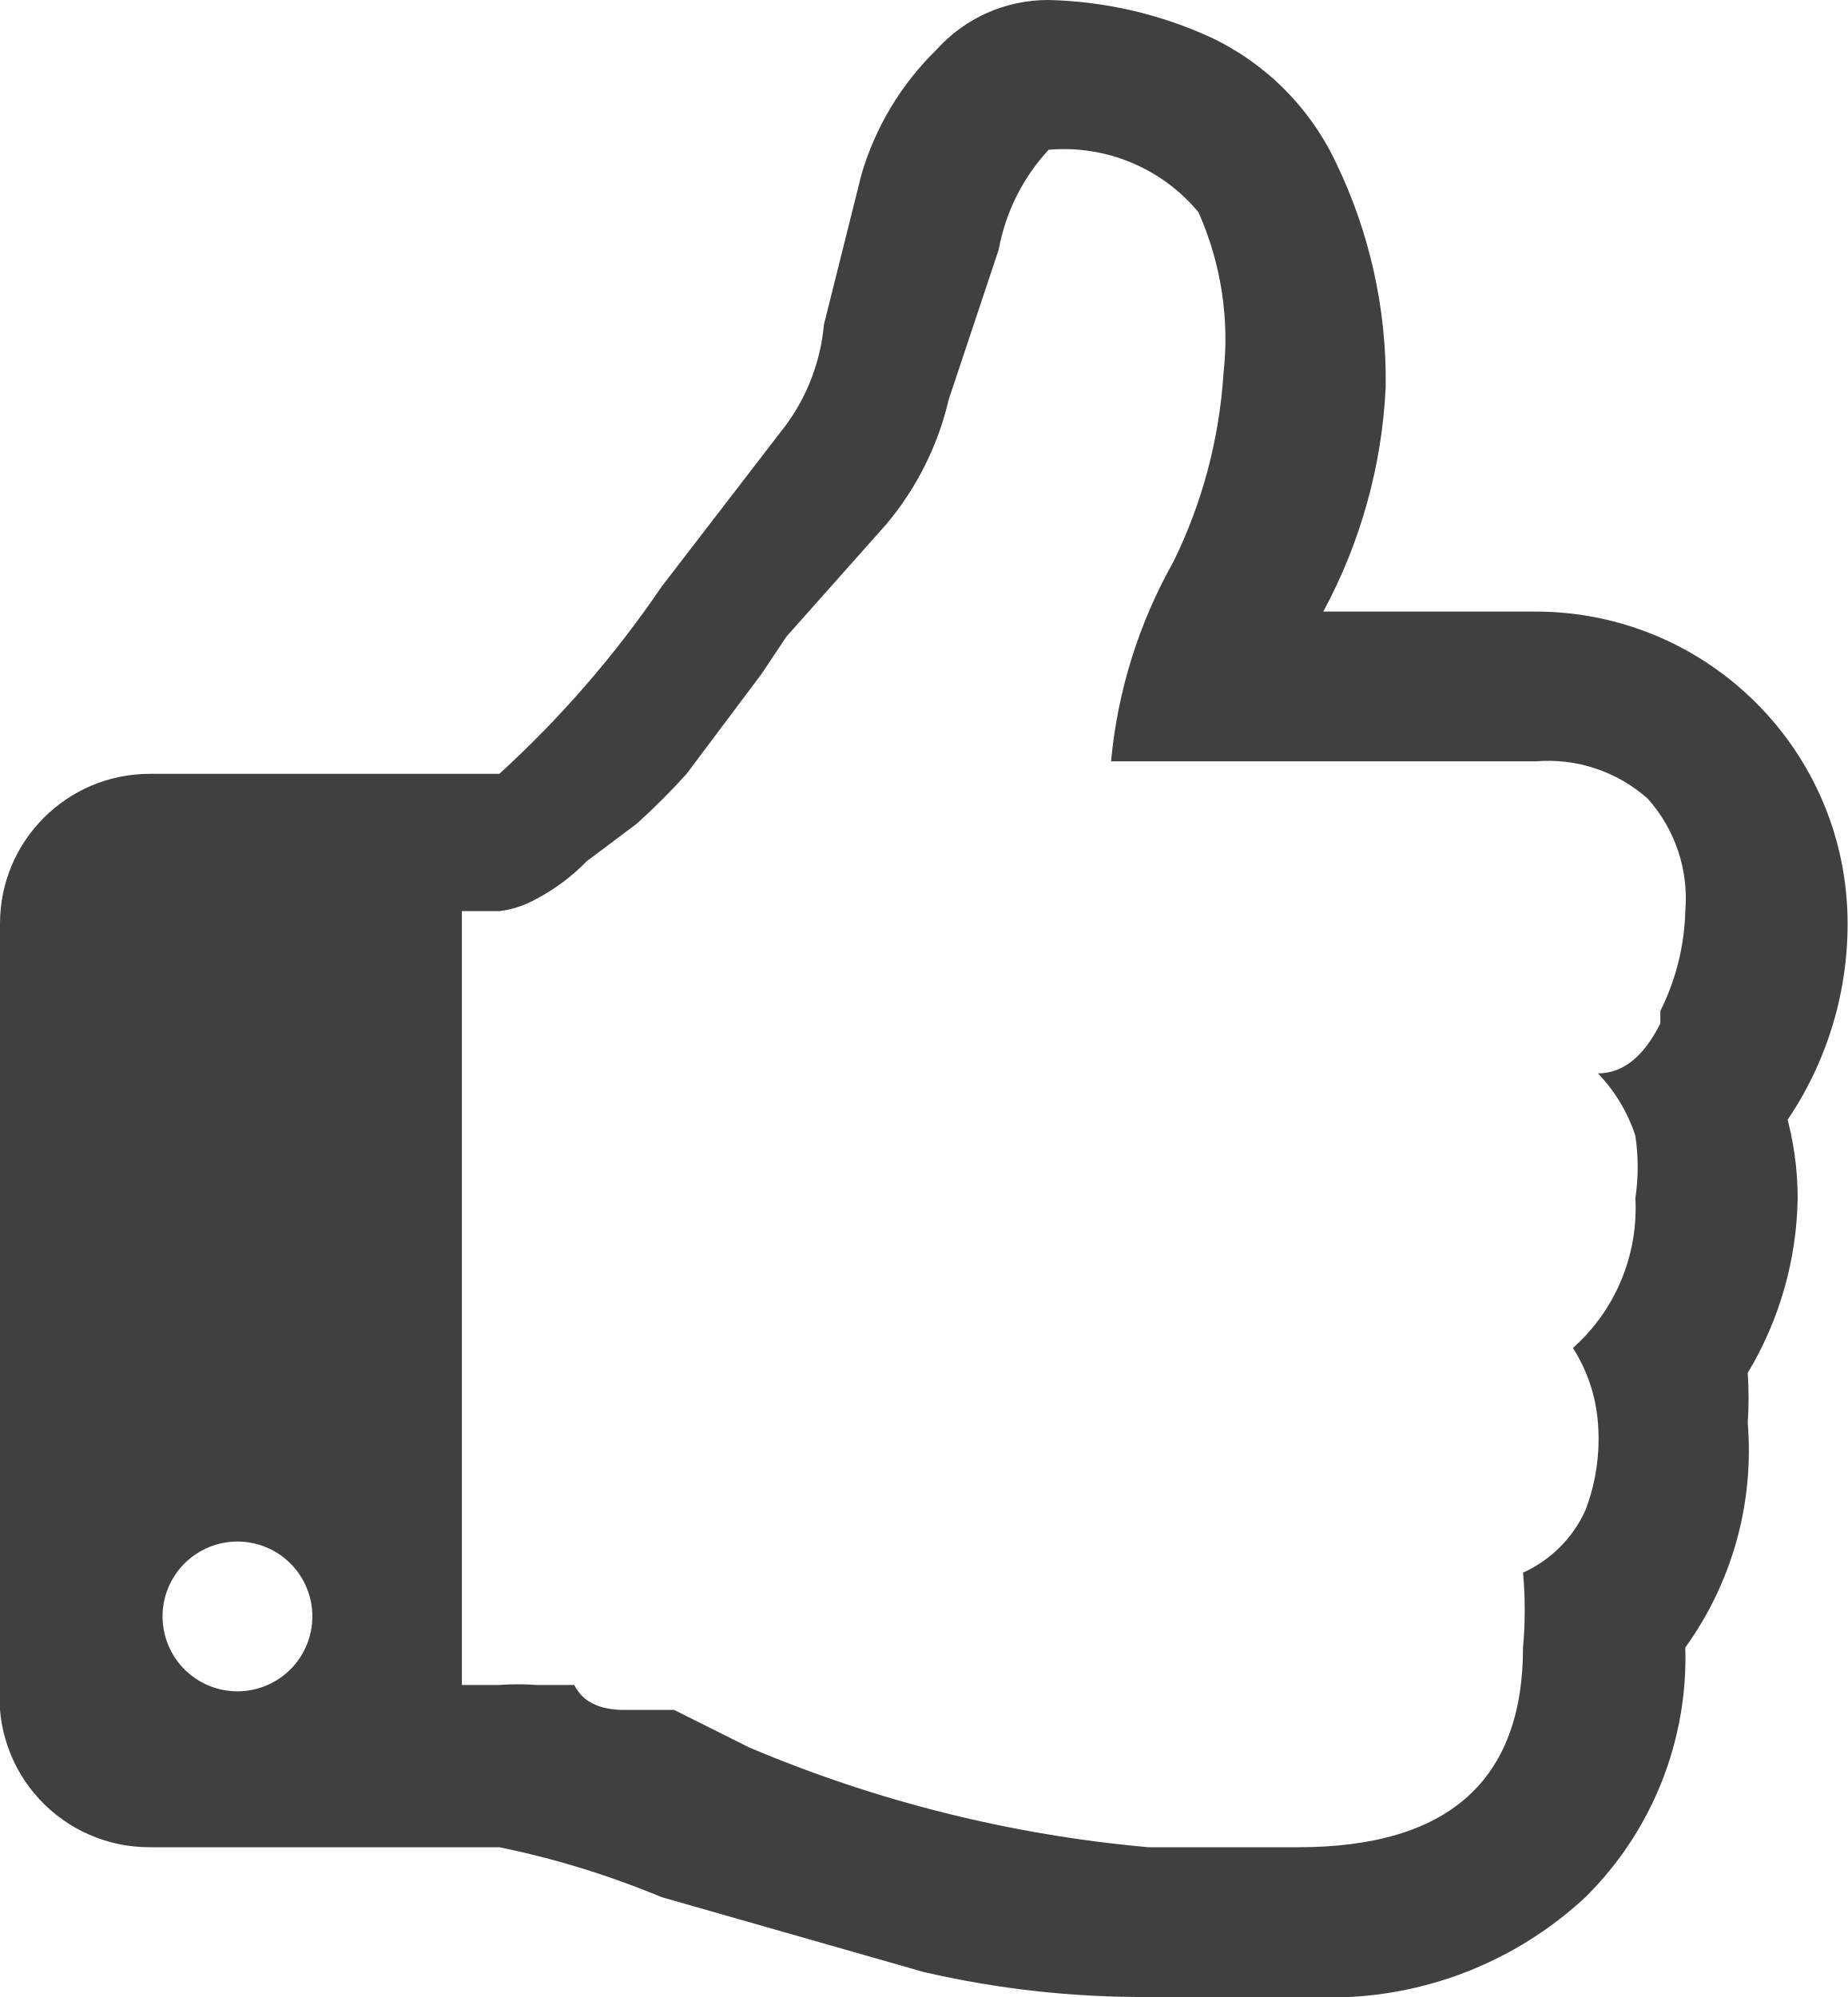
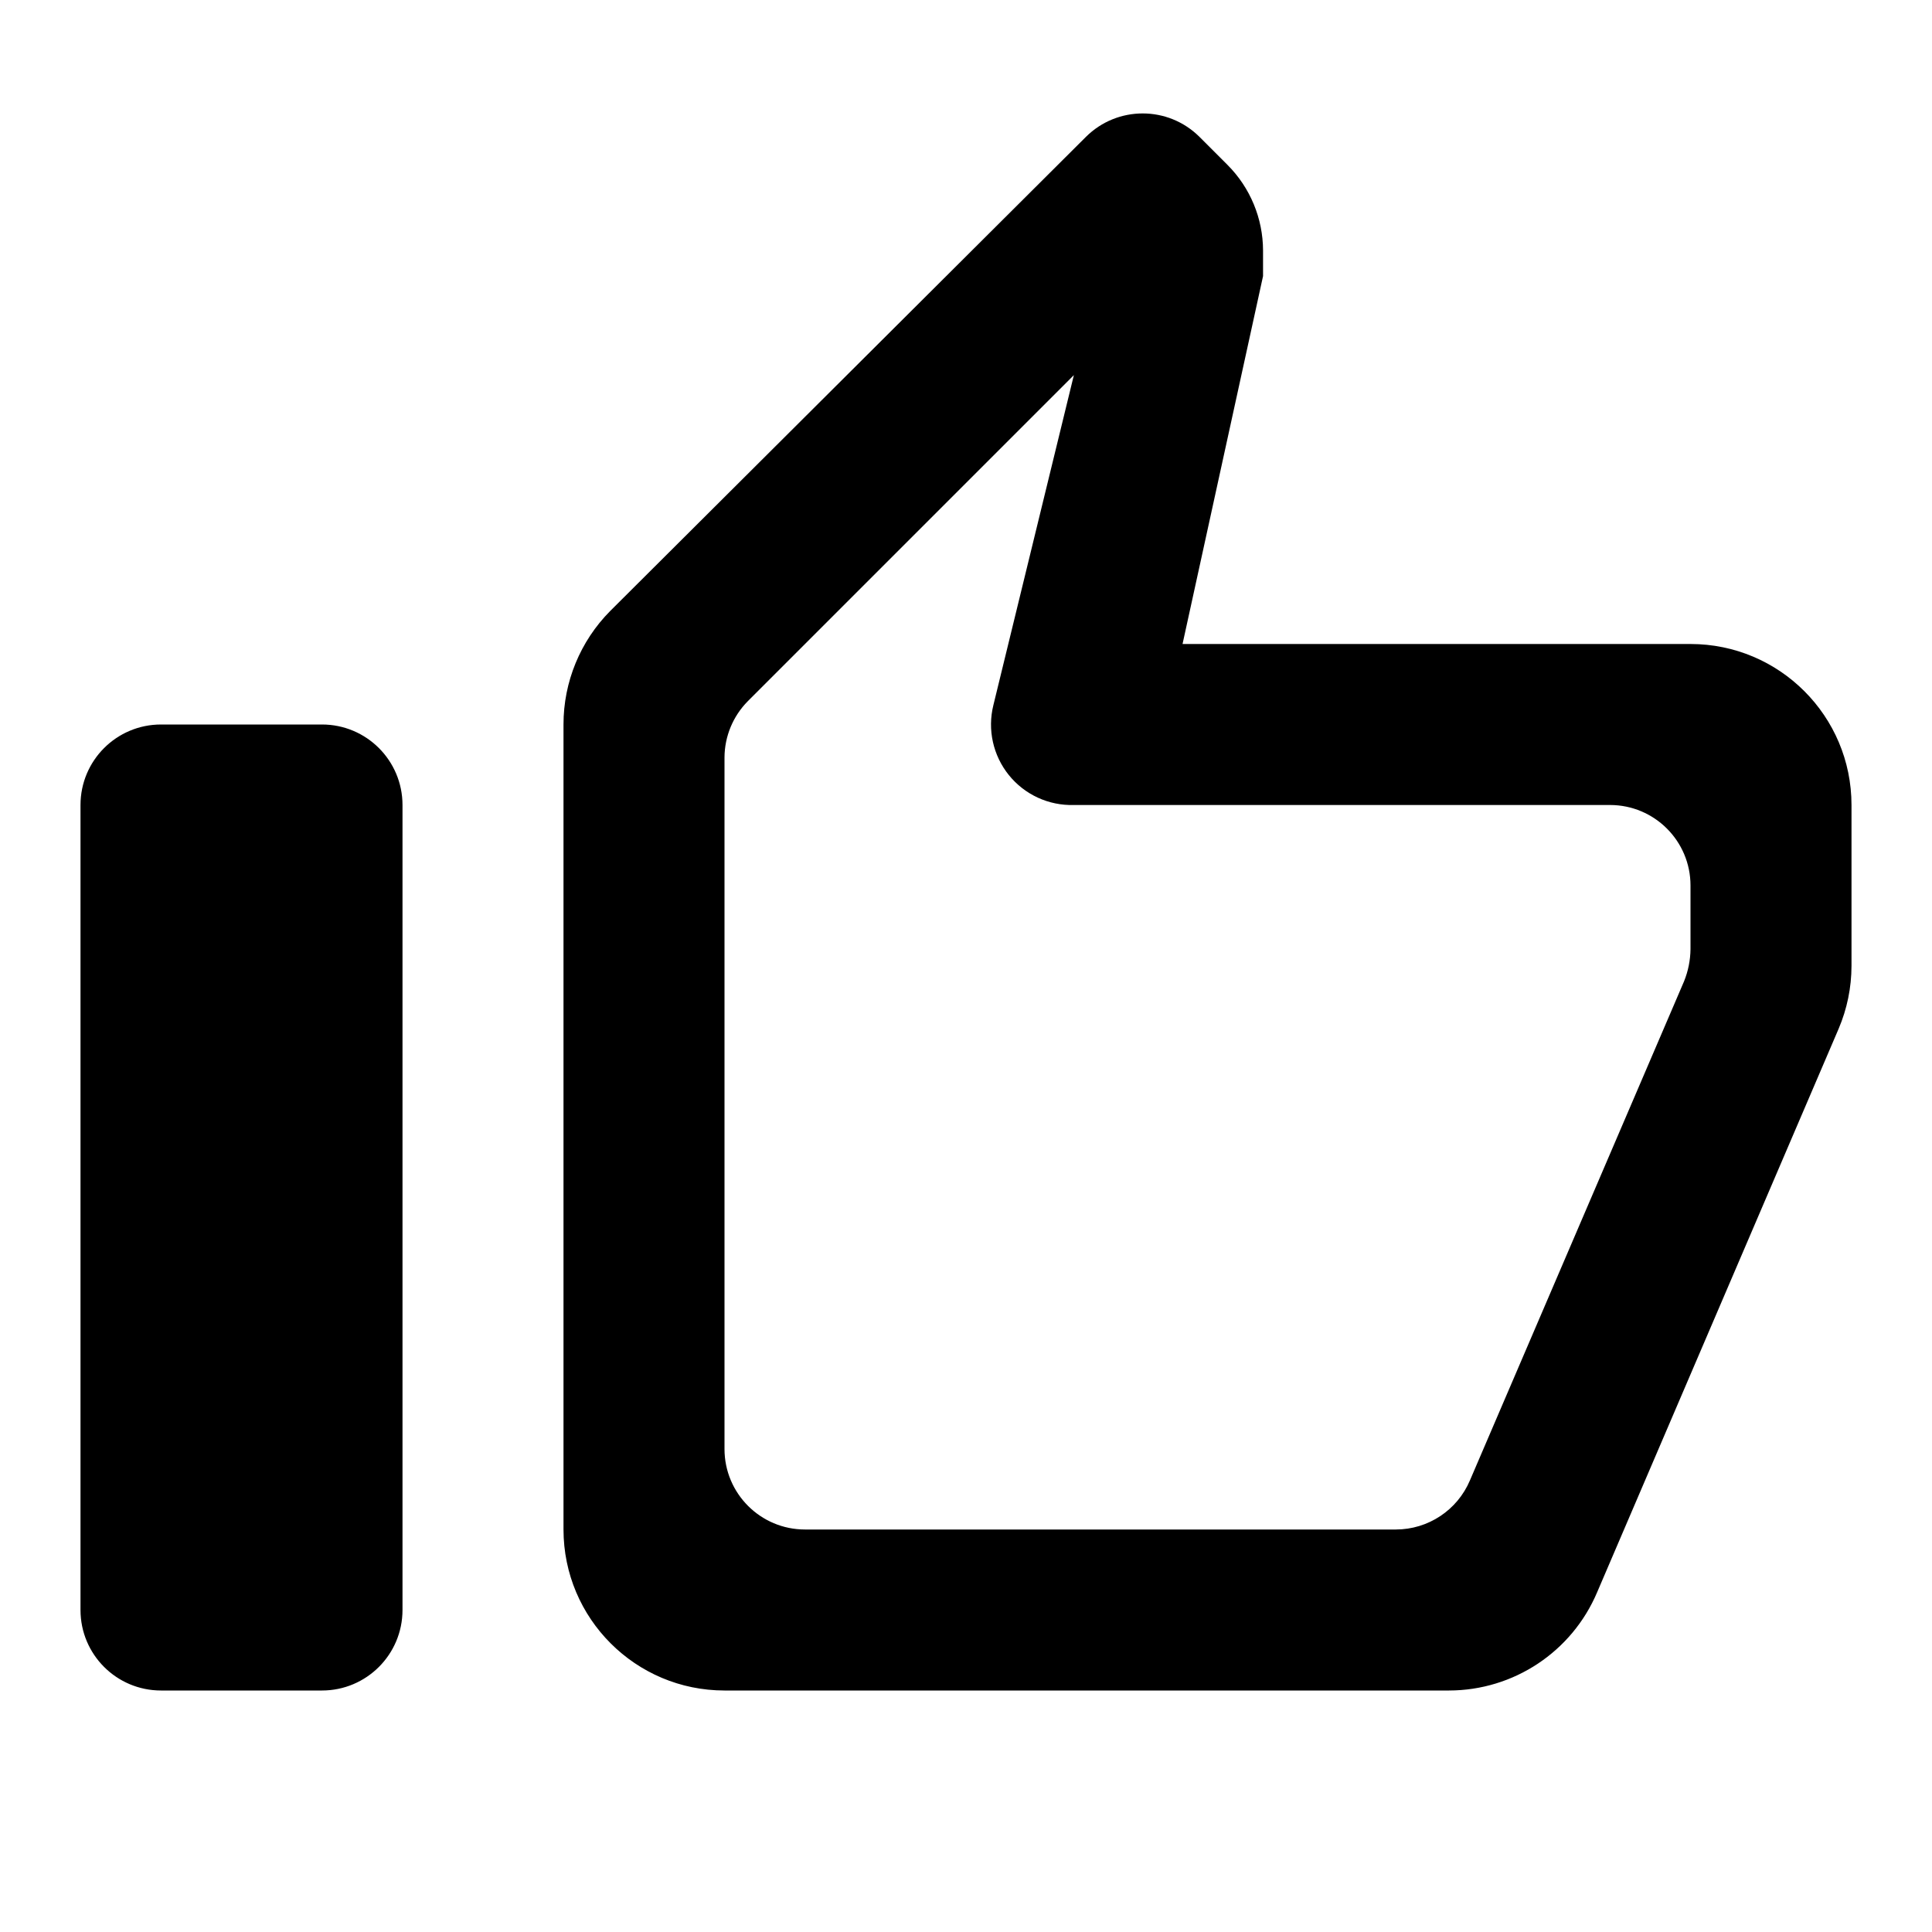
- <svg xmlns="http://www.w3.org/2000/svg" width="14.8" height="16">
-   <path d="M14.3 9a2.8 2.8 0 00.5-1.6 2.5 2.5 0 00-2.5-2.5h-1.7a4.2 4.2 0 00.5-1.8 4 4 0 00-.4-1.8 2.1 2.1 0 00-1-1A3.3 3.3 0 008.4 0a1.2 1.2 0 00-.9.4 2.3 2.3 0 00-.6 1l-.3 1.2a1.6 1.6 0 01-.3.8l-1 1.3a8.5 8.5 0 01-1.3 1.5H1.2A1.2 1.2 0 000 7.4v6.1a1.2 1.2 0 001.2 1.3H4a7.1 7.1 0 011.3.4l2.1.6a7.8 7.8 0 001.8.2h1.3a3 3 0 002.2-.8 2.7 2.7 0 00.8-2 2.7 2.7 0 00.5-1.8 3 3 0 000-.4 2.8 2.8 0 00.4-1.4 2.5 2.5 0 00-.1-.7zm-12 4.4a.6.6 0 11.2-.5.6.6 0 01-.2.5zm11-5.2q-.2.4-.5.4a1.3 1.3 0 01.3.5 1.7 1.7 0 010 .5 1.5 1.5 0 01-.5 1.2 1.3 1.3 0 01.2.6 1.6 1.6 0 01-.1.7 1 1 0 01-.5.5 3.3 3.3 0 010 .6q0 1.6-1.8 1.6H9.2A10.6 10.6 0 016 14l-.2-.1-.4-.2H5q-.3 0-.4-.2h-.3a2 2 0 00-.3 0h-.3V7.3H4a.8.8 0 00.3-.1 1.6 1.6 0 00.4-.3l.4-.3a5.5 5.5 0 00.4-.4l.3-.4.3-.4.2-.3.8-.9a2.4 2.4 0 00.5-1L8 2a1.6 1.6 0 01.4-.8 1.4 1.4 0 011.2.5A2.5 2.5 0 019.8 3a4 4 0 01-.4 1.5 4 4 0 00-.5 1.6h3.4a1.2 1.2 0 01.9.3 1.2 1.2 0 01.3.9 1.9 1.9 0 01-.2.8z" fill="rgba(0,0,0,0.75)" />
+ <svg xmlns="http://www.w3.org/2000/svg" viewBox="0 0 24 24">
+   <path d="M9,21h9a2,2,0,0,0,1.84-1.22l3-7A2,2,0,0,0,23,12V10a2,2,0,0,0-2-2H14.69l1-4.57,0-.32a1.51,1.51,0,0,0-.44-1.06l-.35-.35a1,1,0,0,0-1.41,0L7.58,7.59A2,2,0,0,0,7,9V19A2,2,0,0,0,9,21ZM9.29,8.71l4.05-4.05-1,4.1a1,1,0,0,0,1,1.24H20a1,1,0,0,1,1,1v.79a1.1,1.1,0,0,1-.08.4l-2.66,6.2a1,1,0,0,1-.92.61H10a1,1,0,0,1-1-1V9.41A1,1,0,0,1,9.29,8.71ZM2,9H4a1,1,0,0,1,1,1V20a1,1,0,0,1-1,1H2a1,1,0,0,1-1-1V10A1,1,0,0,1,2,9Z" />
</svg>
